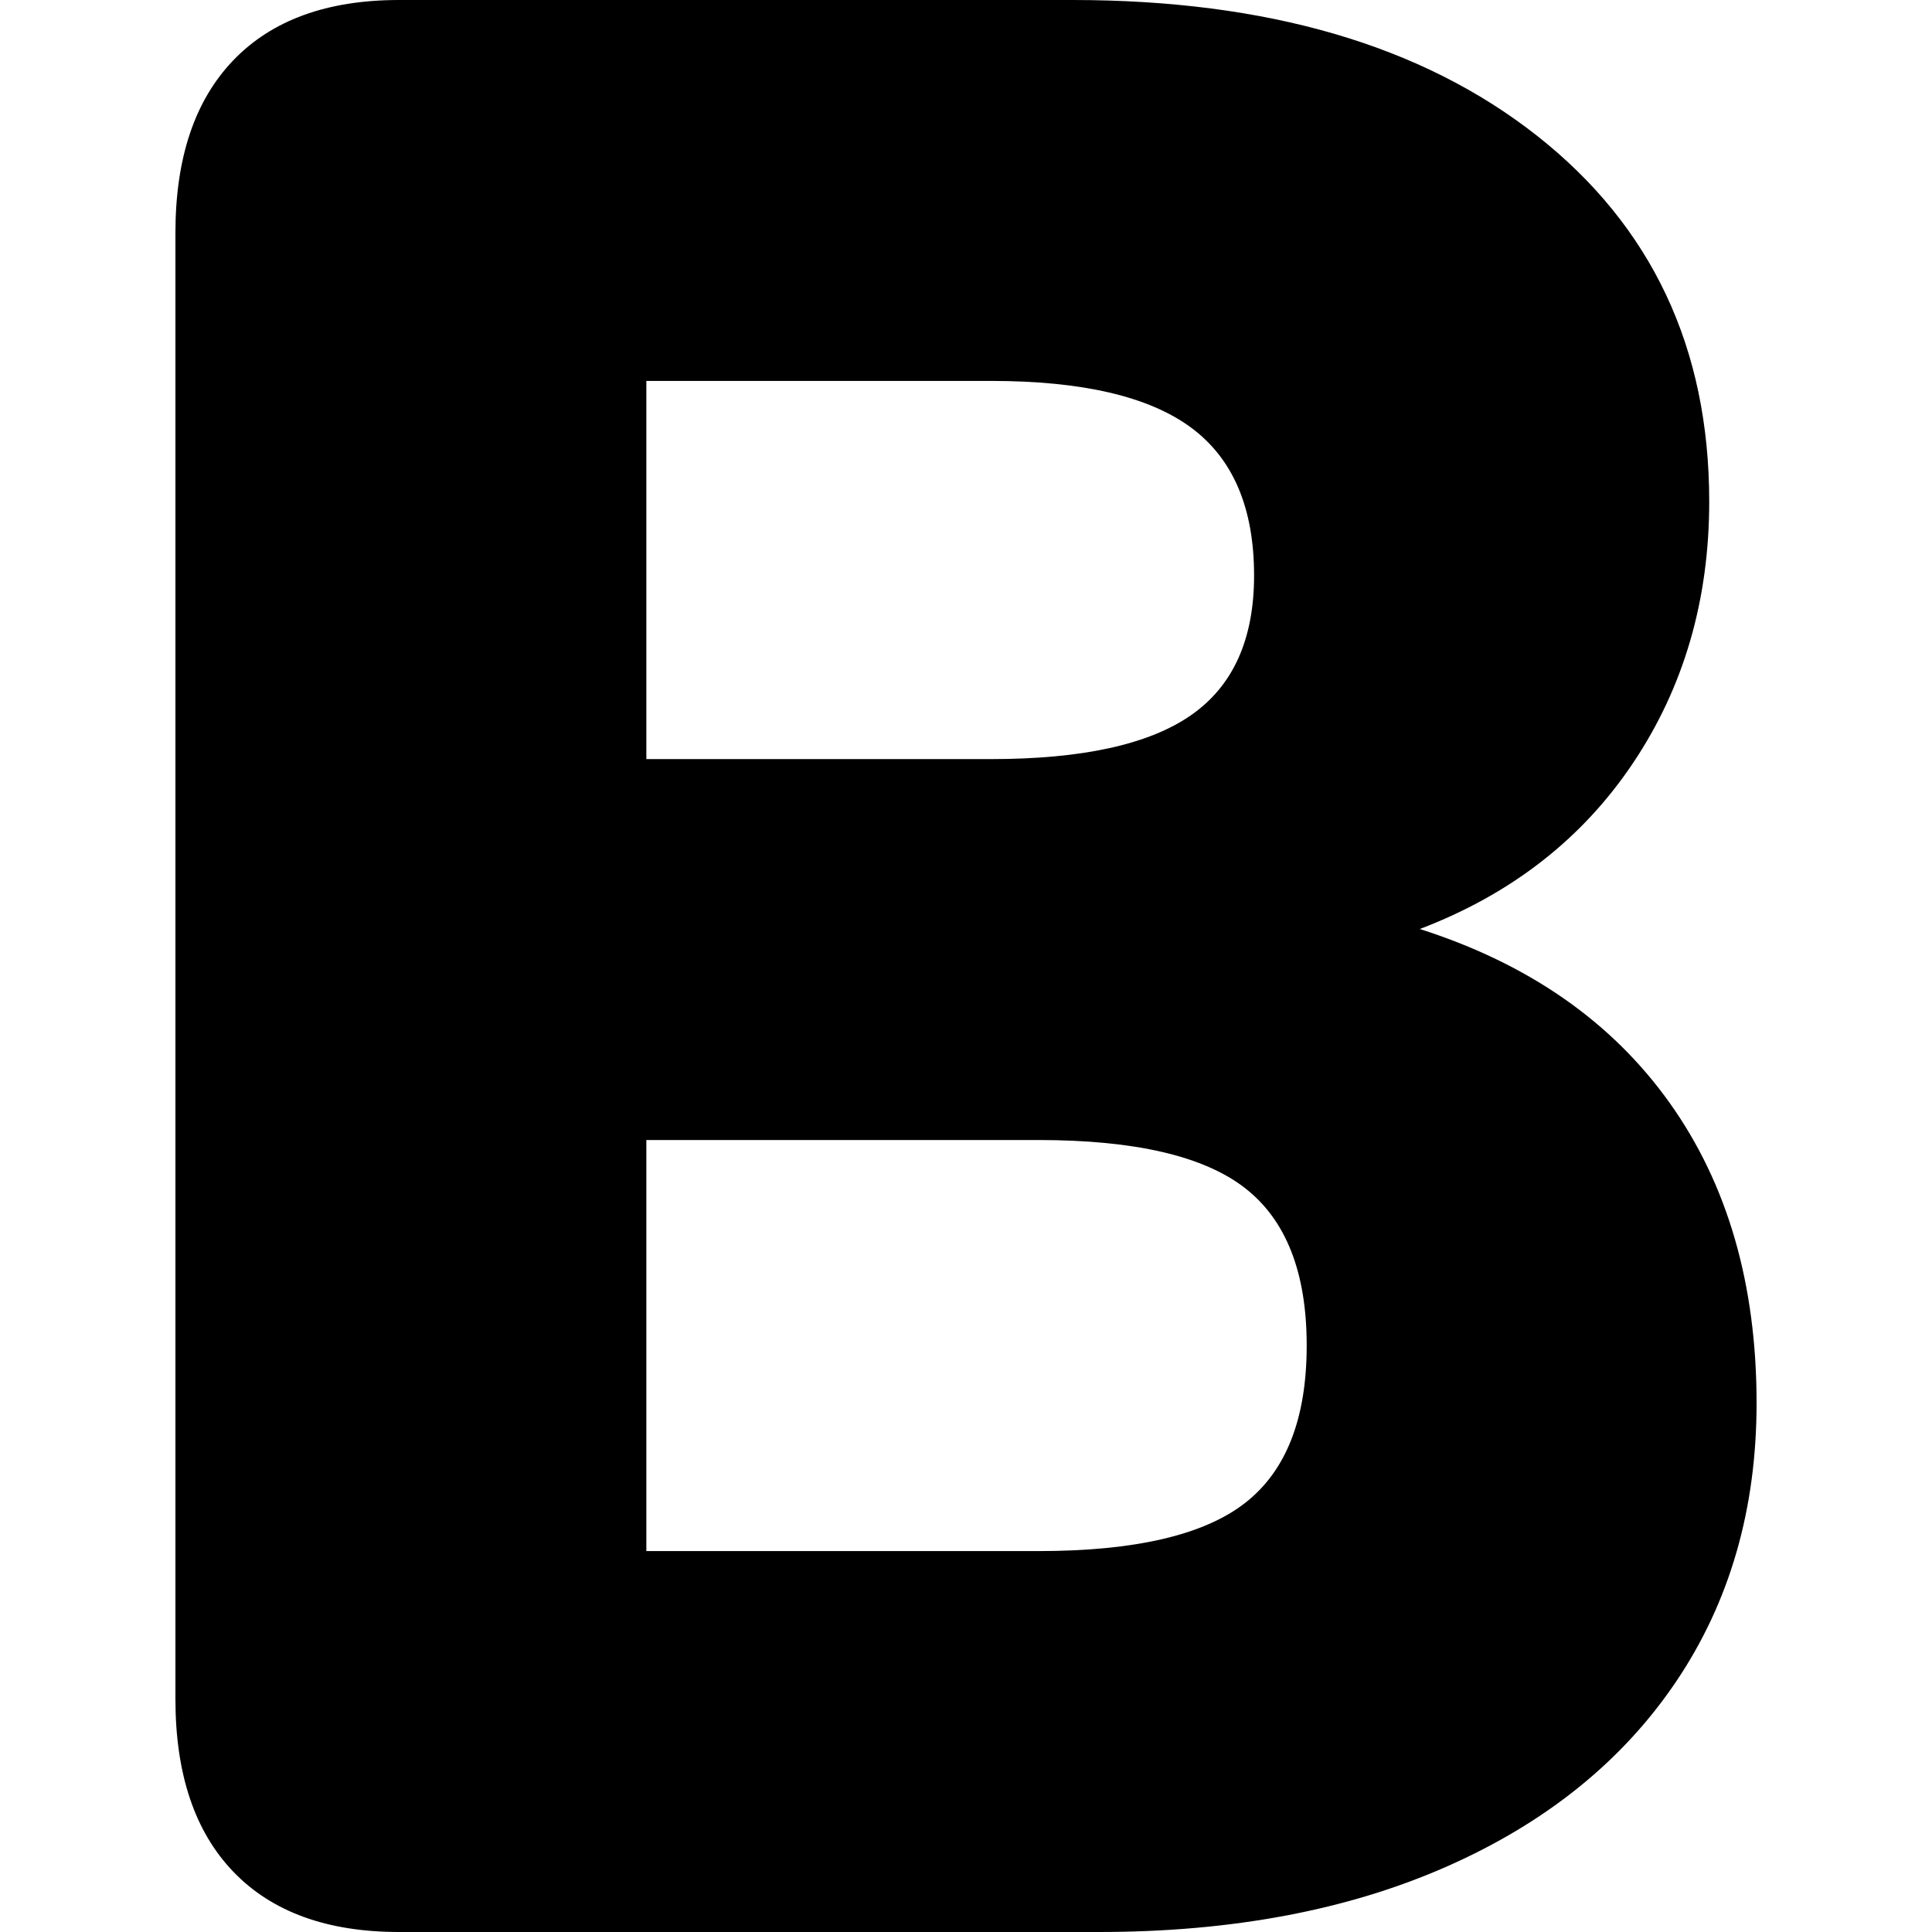
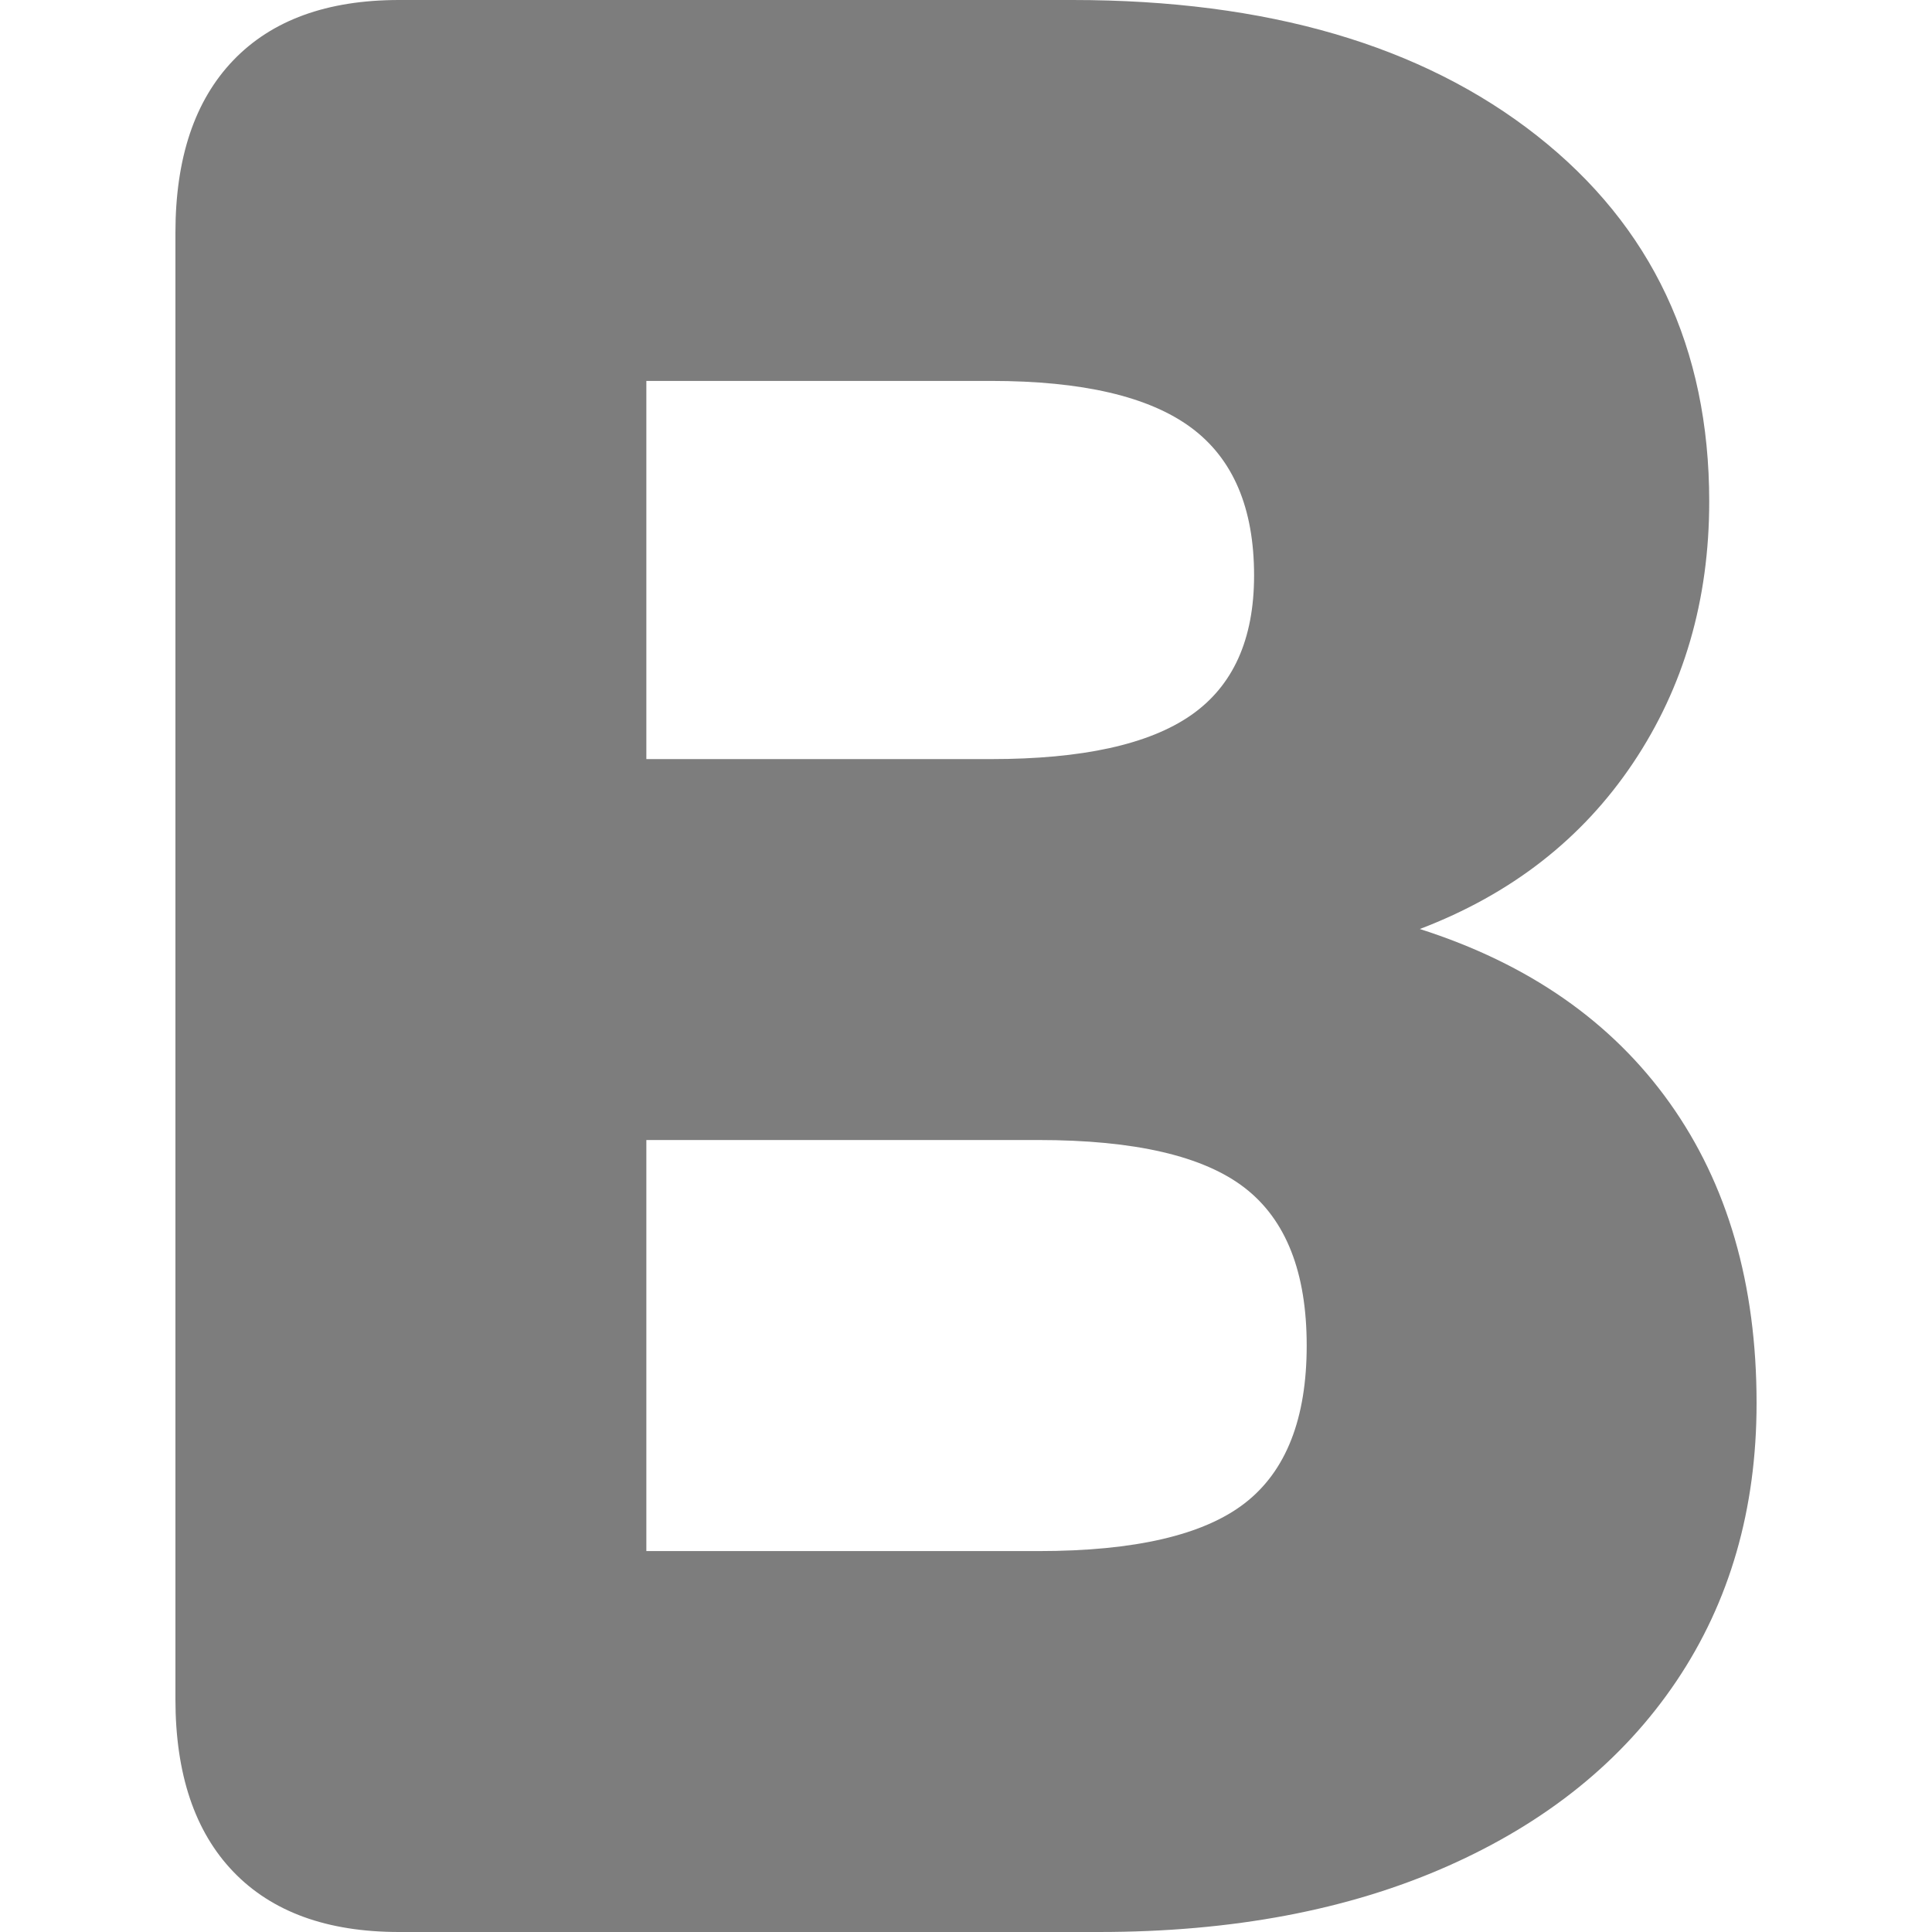
- <svg xmlns="http://www.w3.org/2000/svg" width="100%" height="100%" viewBox="0 0 1080 1080" version="1.1" xml:space="preserve" style="fill-rule:evenodd;clip-rule:evenodd;stroke-linejoin:round;stroke-miterlimit:2;">
+ <svg xmlns="http://www.w3.org/2000/svg" width="100%" height="100%" viewBox="0 0 1080 1080" version="1.1" xml:space="preserve" style="fill-rule:evenodd;clip-rule:evenodd;stroke-linejoin:round;stroke-miterlimit:2;fill:rgb(125, 125, 125);">
  <rect id="Artboard20" x="0" y="0" width="1080" height="1080" style="fill:none;" />
  <path d="M793.69,519.319c60.788,19.404 107.359,51.83 139.714,97.277c32.354,45.447 48.532,101.361 48.532,167.744c-0,59.234 -14.952,111.064 -44.856,155.49c-29.903,44.425 -72.553,78.893 -127.948,103.404c-55.395,24.511 -120.349,36.766 -194.863,36.766l-391.198,-0c-40.198,-0 -71.082,-11.234 -92.652,-33.702c-21.57,-22.468 -32.355,-54.638 -32.355,-96.511l0,-819.574c0,-41.873 10.785,-74.043 32.355,-96.511c21.57,-22.468 52.454,-33.702 92.652,-33.702l376.491,0c108.83,0 195.354,25.277 259.573,75.83c64.219,50.553 96.329,118.723 96.329,204.51c-0,55.149 -14.217,103.915 -42.65,146.298c-28.432,42.383 -68.141,73.277 -119.124,92.681Zm-432.376,-94.979l192.657,0c50.984,0 88.24,-8.17 111.771,-24.51c23.531,-16.341 35.296,-42.383 35.296,-78.128c0,-37.787 -11.765,-65.362 -35.296,-82.723c-23.531,-17.362 -60.787,-26.043 -111.771,-26.043l-192.657,0l-0,211.404Zm219.129,442.724c53.925,-0 92.407,-8.936 115.448,-26.809c23.04,-17.872 34.561,-47.234 34.561,-88.085c-0,-40.851 -11.521,-70.213 -34.561,-88.085c-23.041,-17.872 -61.523,-26.808 -115.448,-26.808l-219.129,-0l-0,229.787l219.129,-0Z" style="fill-rule:nonzero;" />
</svg>
